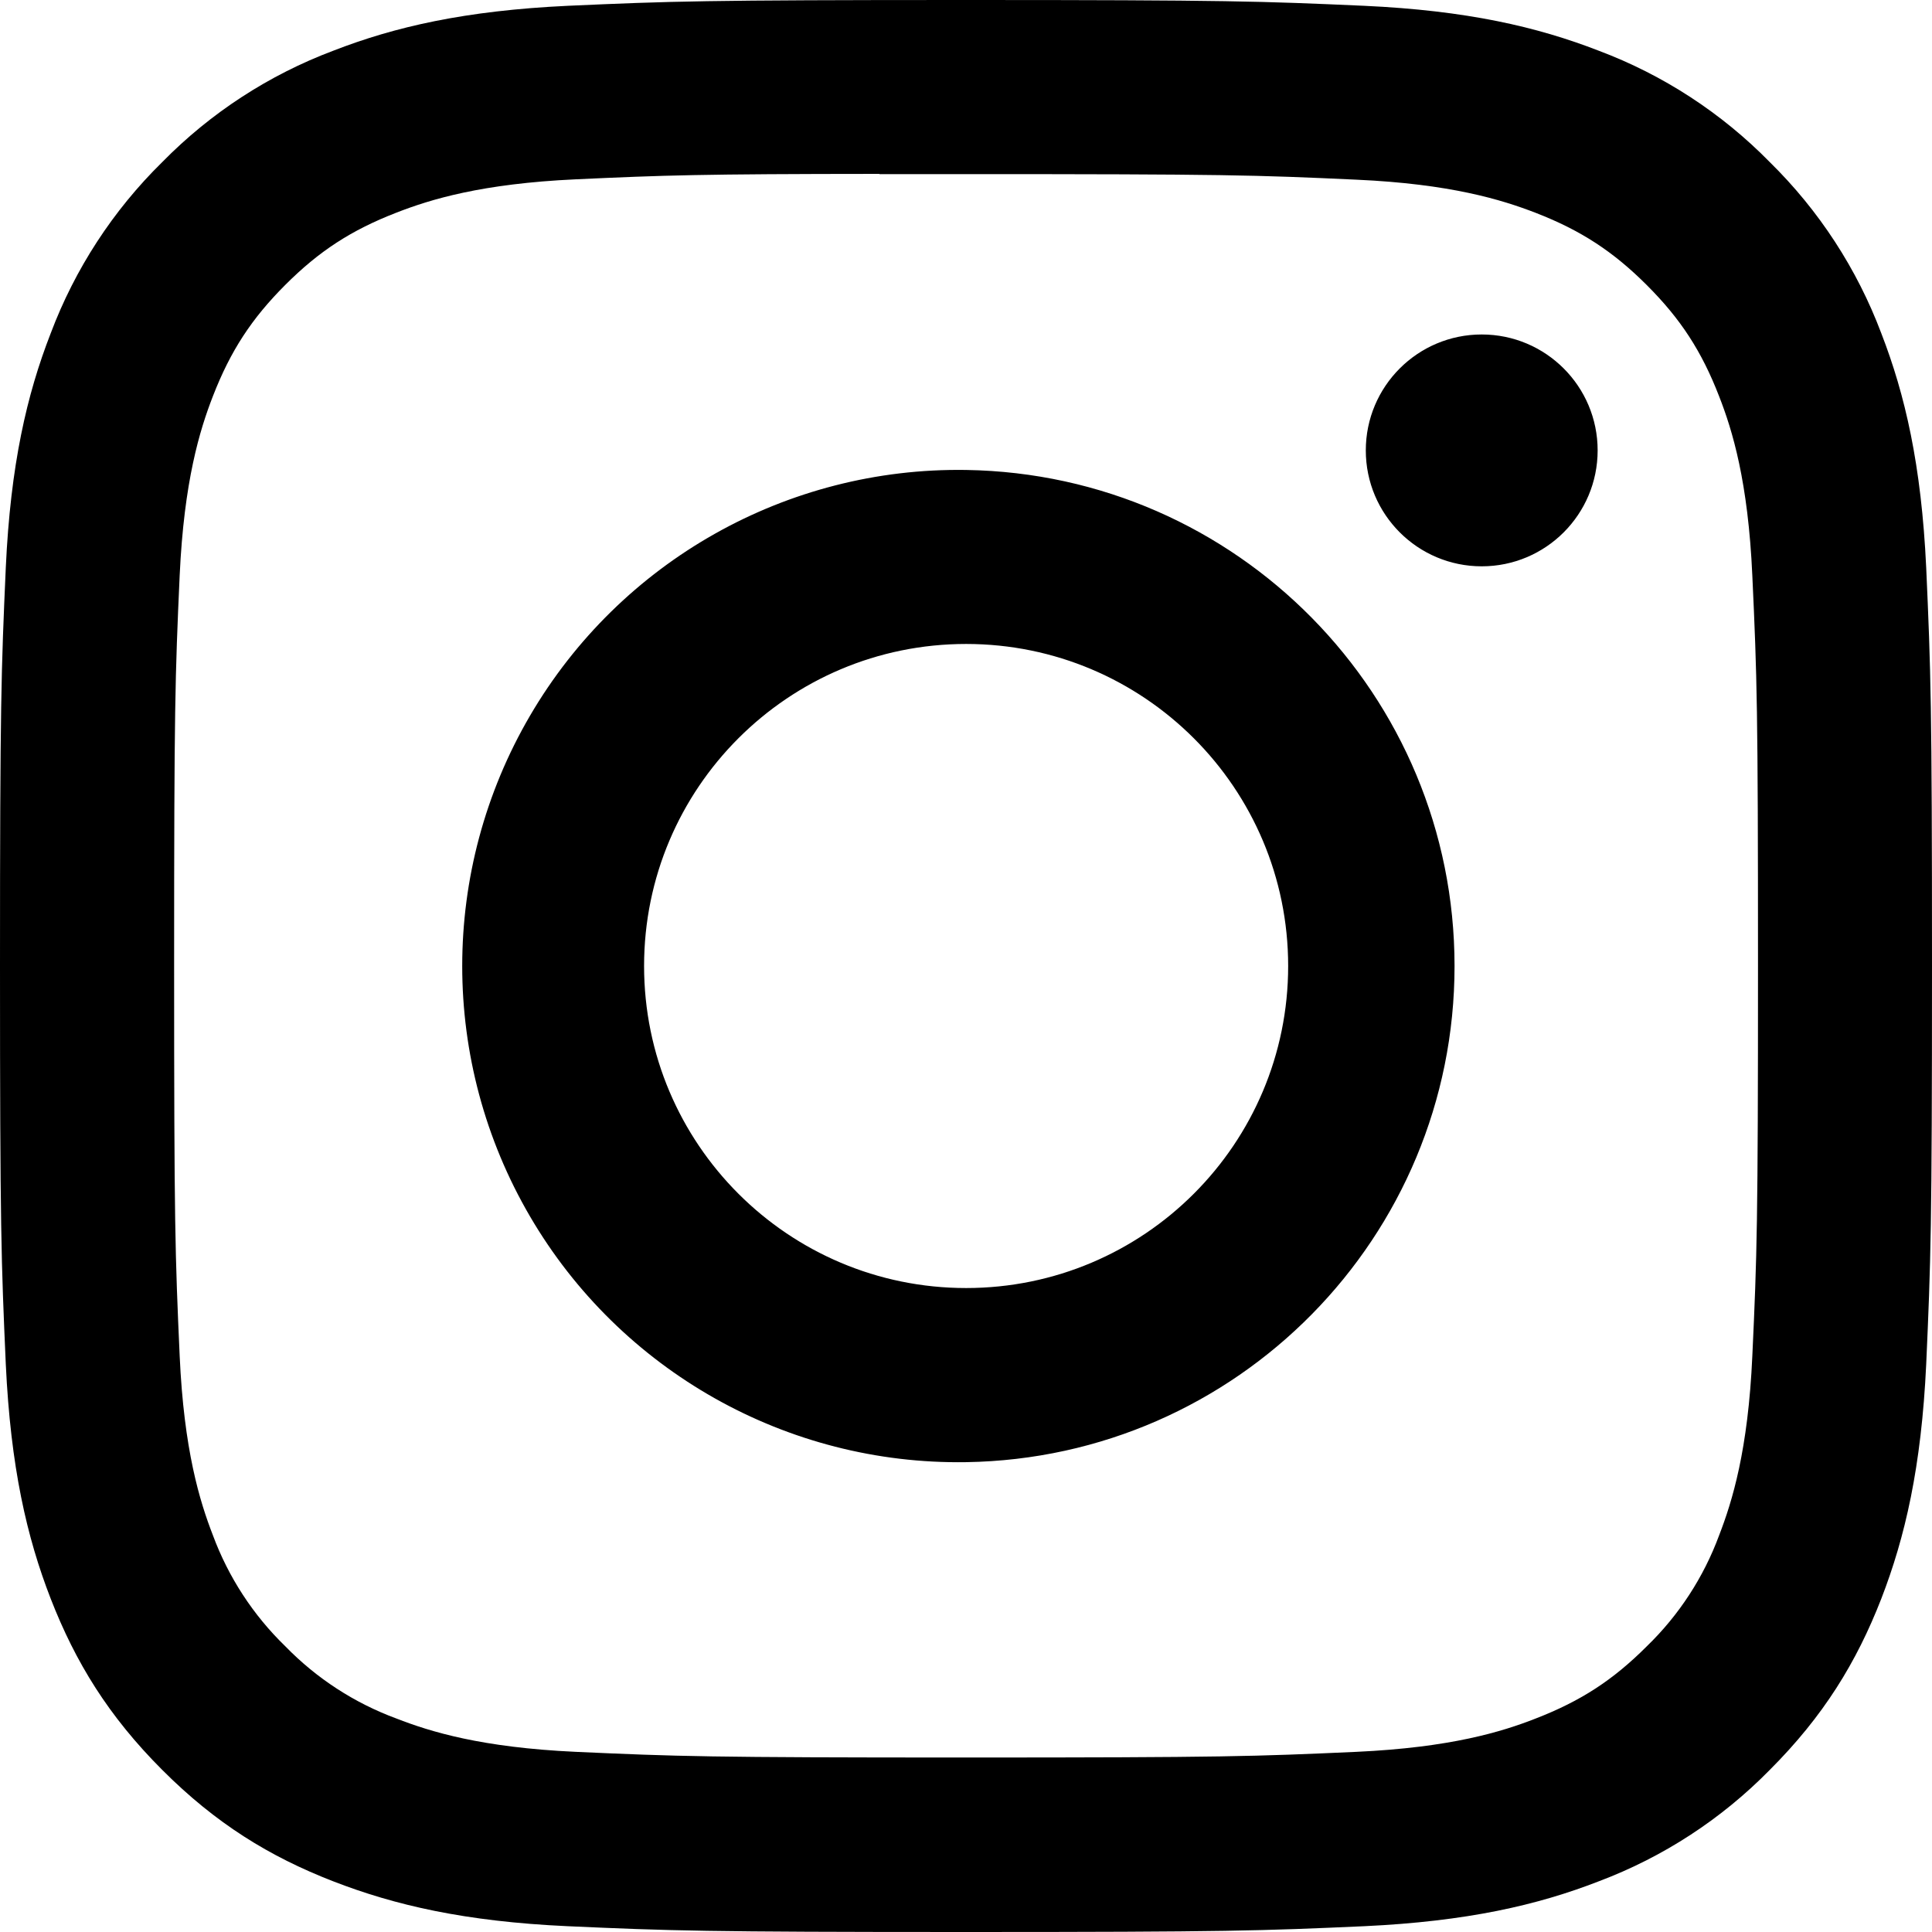
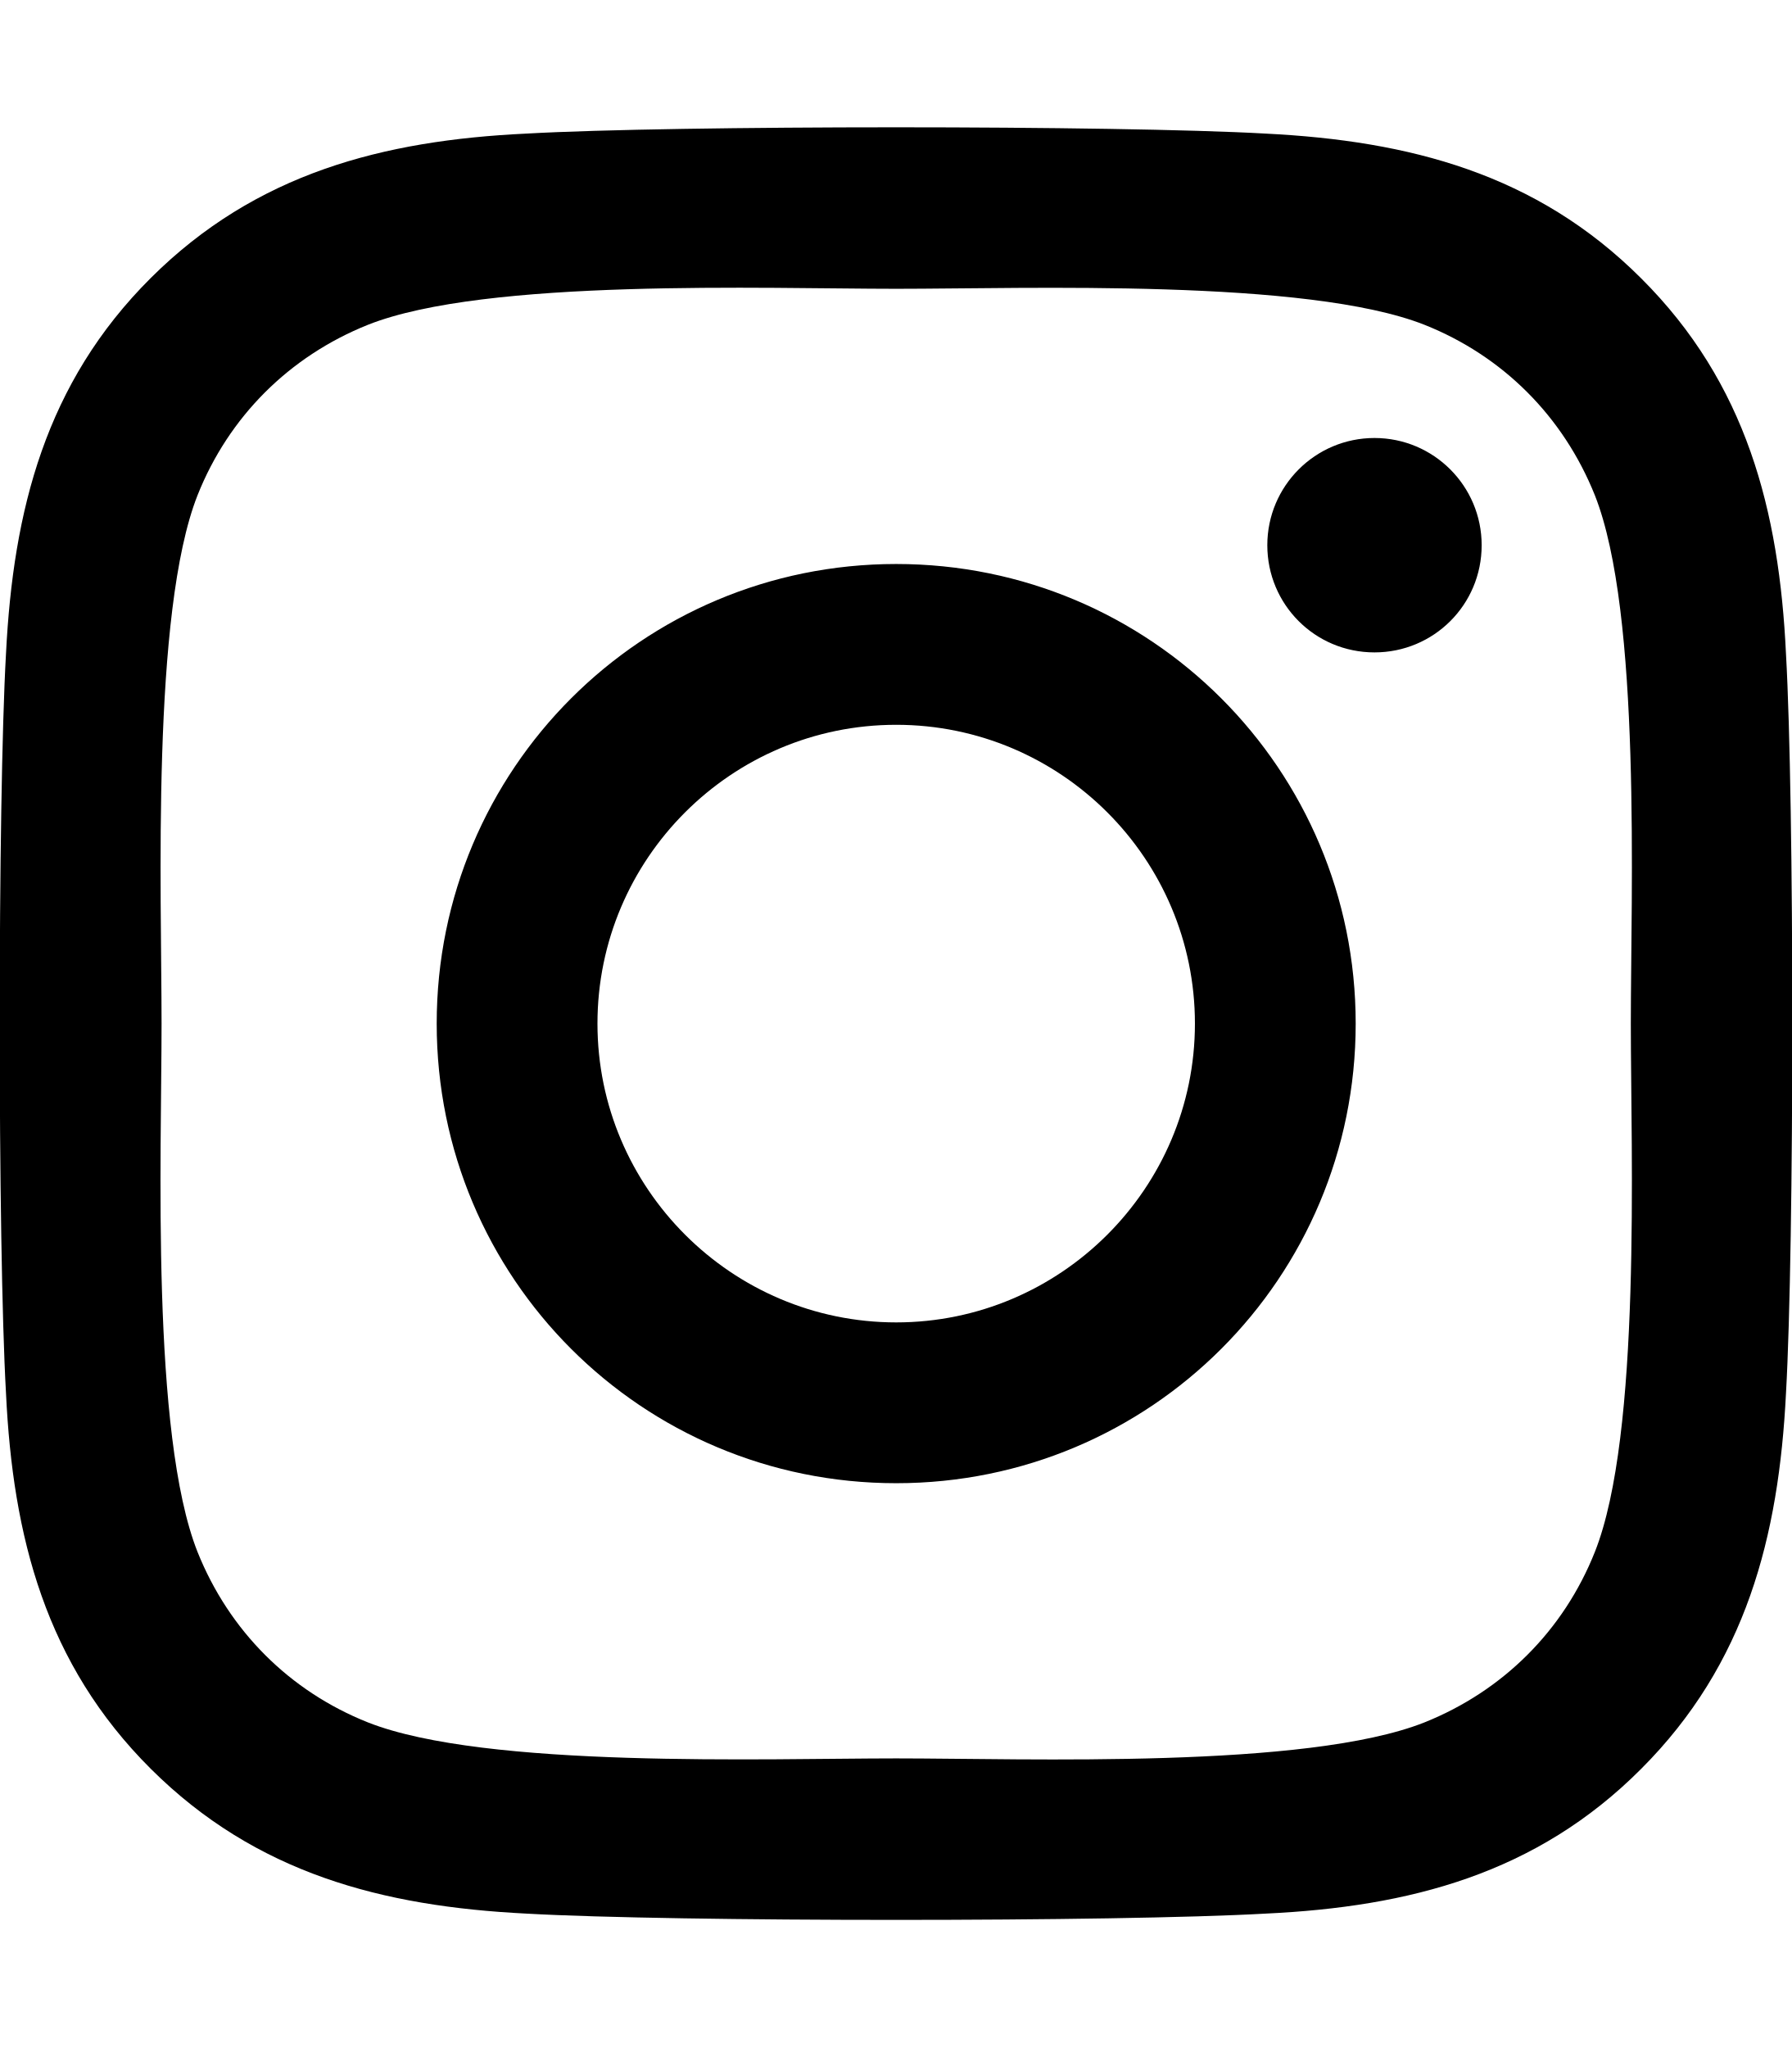
- <svg xmlns="http://www.w3.org/2000/svg" width="16" height="16" fill="currentColor" class="bi bi-instagram" viewBox="0 0 16 16">
-   <path d="M8 0C5.829 0 5.556.01 4.703.048 3.85.088 3.269.222 2.76.42a3.917 3.917 0 0 0-1.417.923A3.927 3.927 0 0 0 .42 2.76C.222 3.268.087 3.85.048 4.7.01 5.555 0 5.827 0 8.001c0 2.172.01 2.444.048 3.297.04.852.174 1.433.372 1.942.205.526.478.972.923 1.417.444.445.89.719 1.416.923.51.198 1.09.333 1.942.372C5.555 15.99 5.827 16 8 16s2.444-.01 3.298-.048c.851-.04 1.434-.174 1.943-.372a3.916 3.916 0 0 0 1.416-.923c.445-.445.718-.891.923-1.417.197-.509.332-1.09.372-1.942C15.99 10.445 16 10.173 16 8s-.01-2.445-.048-3.299c-.04-.851-.175-1.433-.372-1.941a3.926 3.926 0 0 0-.923-1.417A3.911 3.911 0 0 0 13.24.42c-.51-.198-1.092-.333-1.943-.372C10.443.01 10.172 0 7.998 0h.003zm-.717 1.442h.718c2.136 0 2.389.007 3.232.046.78.035 1.204.166 1.486.275.373.145.64.319.92.599.28.28.453.546.598.92.11.281.24.705.275 1.485.039.843.047 1.096.047 3.231s-.008 2.389-.047 3.232c-.035.78-.166 1.203-.275 1.485a2.47 2.47 0 0 1-.599.919c-.28.28-.546.453-.92.598-.28.11-.704.24-1.485.276-.843.038-1.096.047-3.232.047s-2.39-.009-3.233-.047c-.78-.036-1.203-.166-1.485-.276a2.478 2.478 0 0 1-.92-.598 2.48 2.48 0 0 1-.6-.92c-.109-.281-.24-.705-.275-1.485-.038-.843-.046-1.096-.046-3.233 0-2.136.008-2.388.046-3.231.036-.78.166-1.204.276-1.486.145-.373.319-.64.599-.92.28-.28.546-.453.92-.598.282-.11.705-.24 1.485-.276.738-.034 1.024-.044 2.515-.045v.002zm4.988 1.328a.96.96 0 1 0 0 1.92.96.96 0 0 0 0-1.92zm-4.27 1.122a4.109 4.109 0 1 0 0 8.217 4.109 4.109 0 0 0 0-8.217zm0 1.441a2.667 2.667 0 1 1 0 5.334 2.667 2.667 0 0 1 0-5.334z" />
+ <svg xmlns="http://www.w3.org/2000/svg" viewBox="0 0 448 512">
+   <path d="M224.1 141c-63.6 0-114.9 51.3-114.9 114.9s51.3 114.9 114.9 114.9S339 319.5 339 255.9 287.7 141 224.1 141zm0 189.6c-41.1 0-74.7-33.5-74.7-74.7s33.5-74.7 74.7-74.7 74.7 33.5 74.7 74.7-33.6 74.7-74.7 74.7zm146.4-194.3c0 14.9-12 26.8-26.8 26.8-14.9 0-26.8-12-26.8-26.8s12-26.8 26.8-26.8 26.8 12 26.8 26.8zm76.1 27.2c-1.7-35.9-9.9-67.7-36.2-93.9-26.2-26.2-58-34.4-93.9-36.2-37-2.1-147.9-2.1-184.9 0-35.8 1.7-67.6 9.9-93.9 36.1s-34.4 58-36.2 93.9c-2.1 37-2.1 147.9 0 184.9 1.7 35.9 9.9 67.7 36.2 93.9s58 34.4 93.9 36.2c37 2.1 147.9 2.1 184.9 0 35.9-1.7 67.7-9.9 93.9-36.2 26.2-26.2 34.4-58 36.2-93.9 2.1-37 2.1-147.8 0-184.8zM398.8 388c-7.8 19.6-22.9 34.7-42.6 42.6-29.5 11.7-99.5 9-132.1 9s-102.7 2.6-132.1-9c-19.6-7.8-34.7-22.9-42.6-42.6-11.7-29.5-9-99.5-9-132.1s-2.6-102.7 9-132.1c7.8-19.6 22.9-34.7 42.6-42.6 29.5-11.7 99.5-9 132.1-9s102.7-2.6 132.1 9c19.6 7.8 34.7 22.9 42.6 42.6 11.7 29.5 9 99.5 9 132.1s2.7 102.7-9 132.1z" />
</svg>
